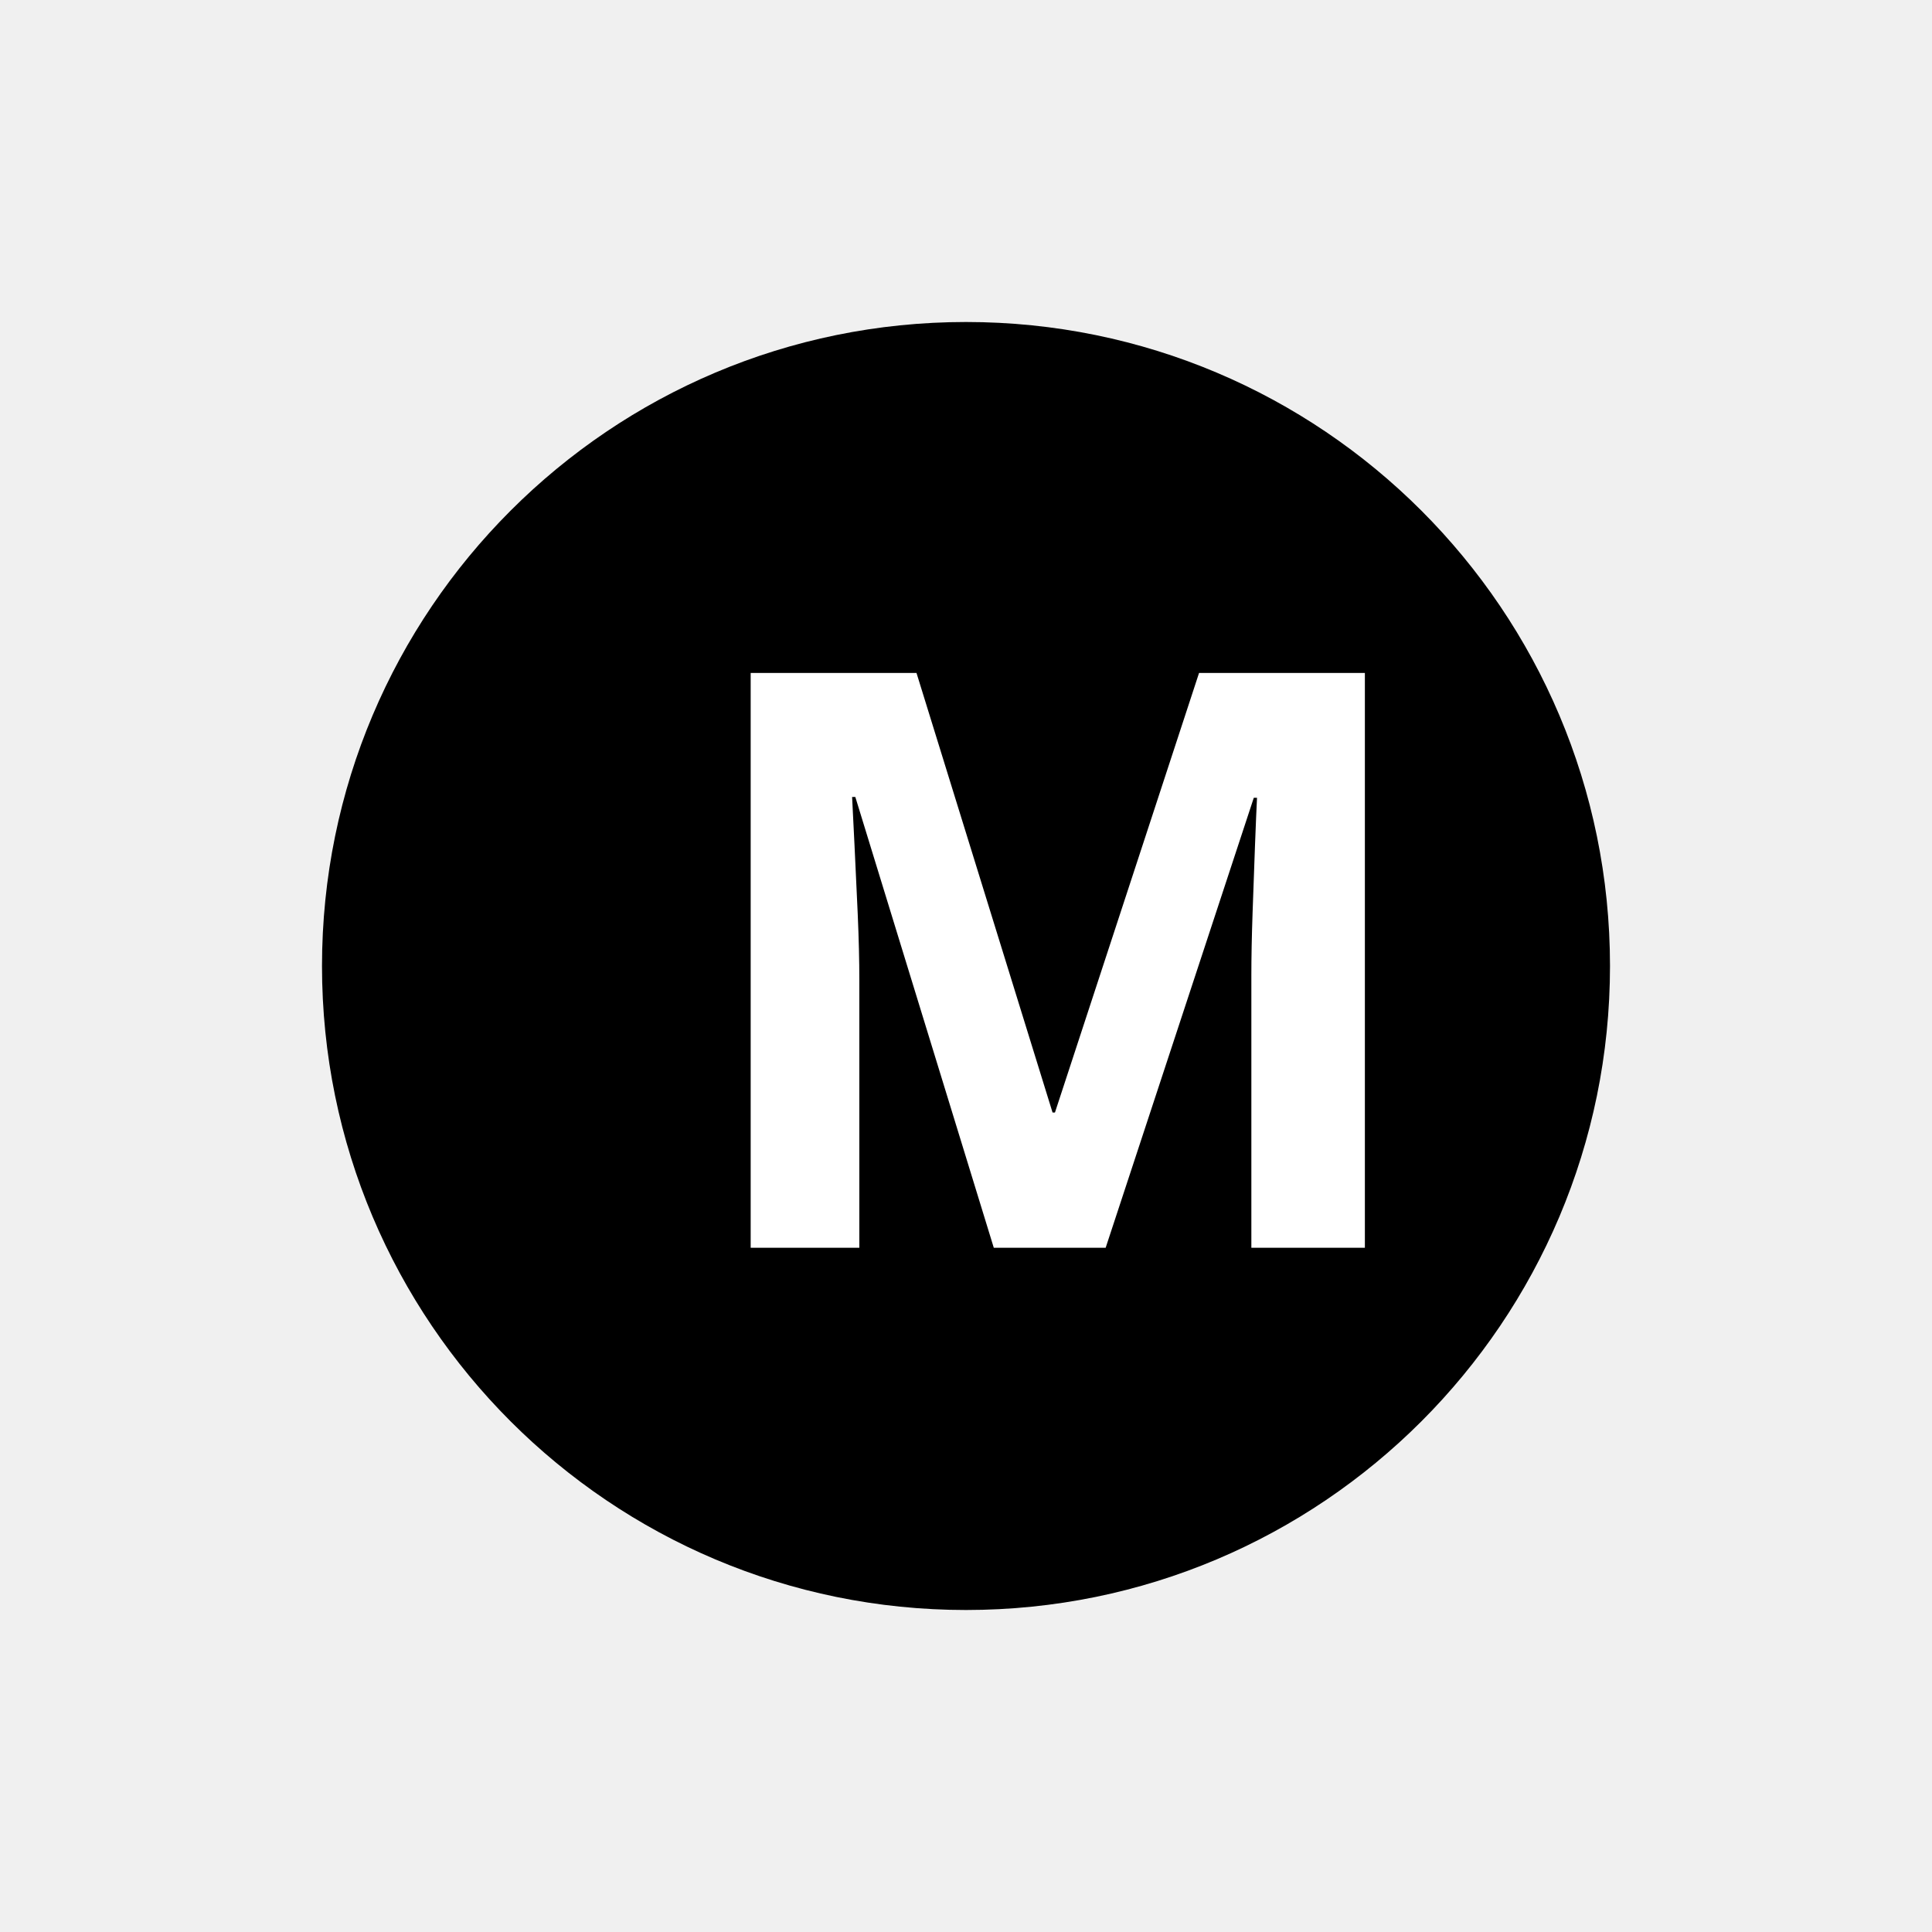
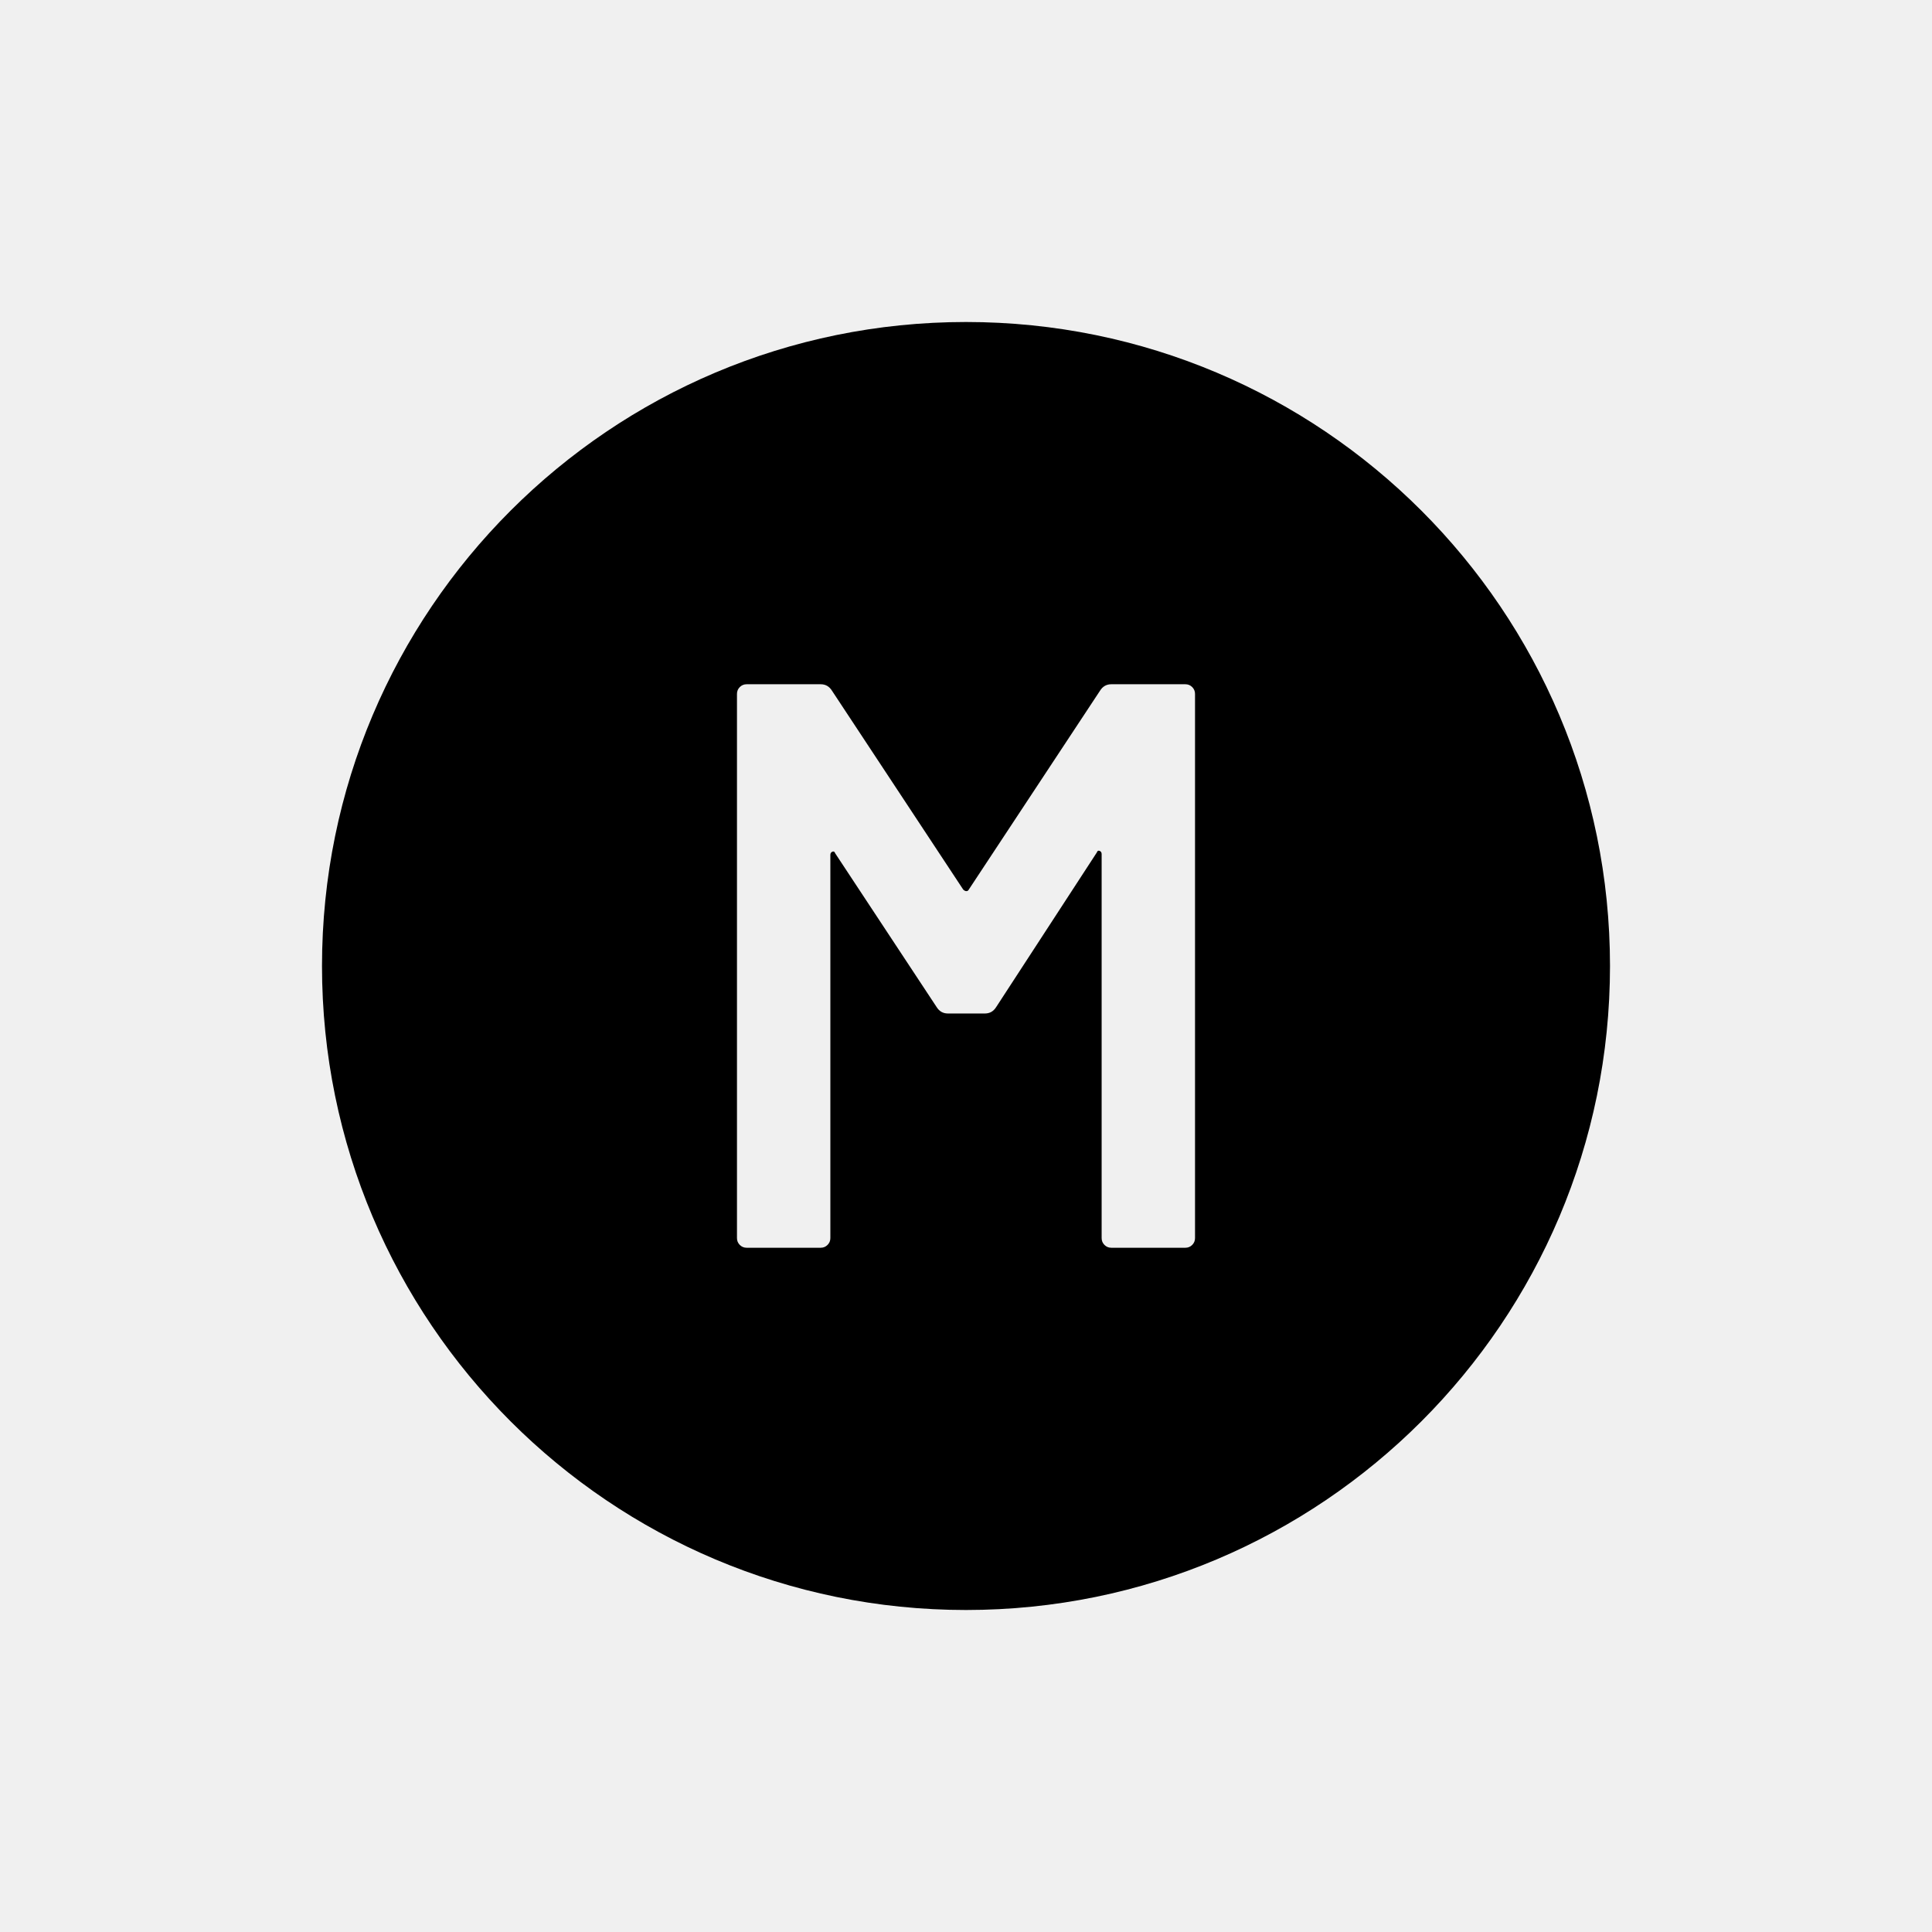
<svg xmlns="http://www.w3.org/2000/svg" viewBox="0 0 864 864">
-   <g id="Layer_1" data-name="Layer 1">
-     <circle cx="432" cy="432" r="288" style="stroke-width: 0px;" />
-   </g>
-   <g id="barlow">
-     <text transform="translate(303.3 558)" style="fill: #fff; font-family: Barlow-SemiBold, Barlow; font-size: 360px; font-weight: 600;">
-       <tspan x="0" y="0">M</tspan>
-     </text>
-   </g>
+   <path d="M720,432 C720,591.06 591.06,720 432,720 C272.94,720 144,591.06 144,432 C144,272.94 272.94,144 432,144 C591.06,144 720,272.94 720,432 Z M496.98,306 Q493.74,306 491.94,308.88 L433.26,397.8 Q432.9,398.52 432.18,398.52 Q431.46,398.52 430.74,397.8 L372.06,308.88 Q370.26,306 367.02,306 L333.9,306 Q332.1,306 330.84,307.26 Q329.58,308.52 329.58,310.32 L329.58,553.68 Q329.58,555.48 330.84,556.74 Q332.1,558 333.9,558 L367.02,558 Q368.82,558 370.08,556.74 Q371.34,555.48 371.34,553.68 L371.34,382.32 Q371.34,381.24 372.24,380.88 Q372.62,380.73 372.91,380.83 Q373.29,380.98 373.5,381.6 L418.86,450.36 Q420.66,453.24 423.9,453.24 L440.46,453.24 Q443.7,453.24 445.5,450.36 L490.5,381.24 Q490.71,380.62 491.09,380.47 Q491.38,380.37 491.76,380.52 Q492.66,380.88 492.66,381.96 L492.66,553.68 Q492.66,555.48 493.92,556.74 Q495.18,558 496.98,558 L530.1,558 Q531.9,558 533.16,556.74 Q534.42,555.48 534.42,553.68 L534.42,310.32 Q534.42,308.52 533.16,307.26 Q531.9,306 530.1,306 Z" />
</svg>
